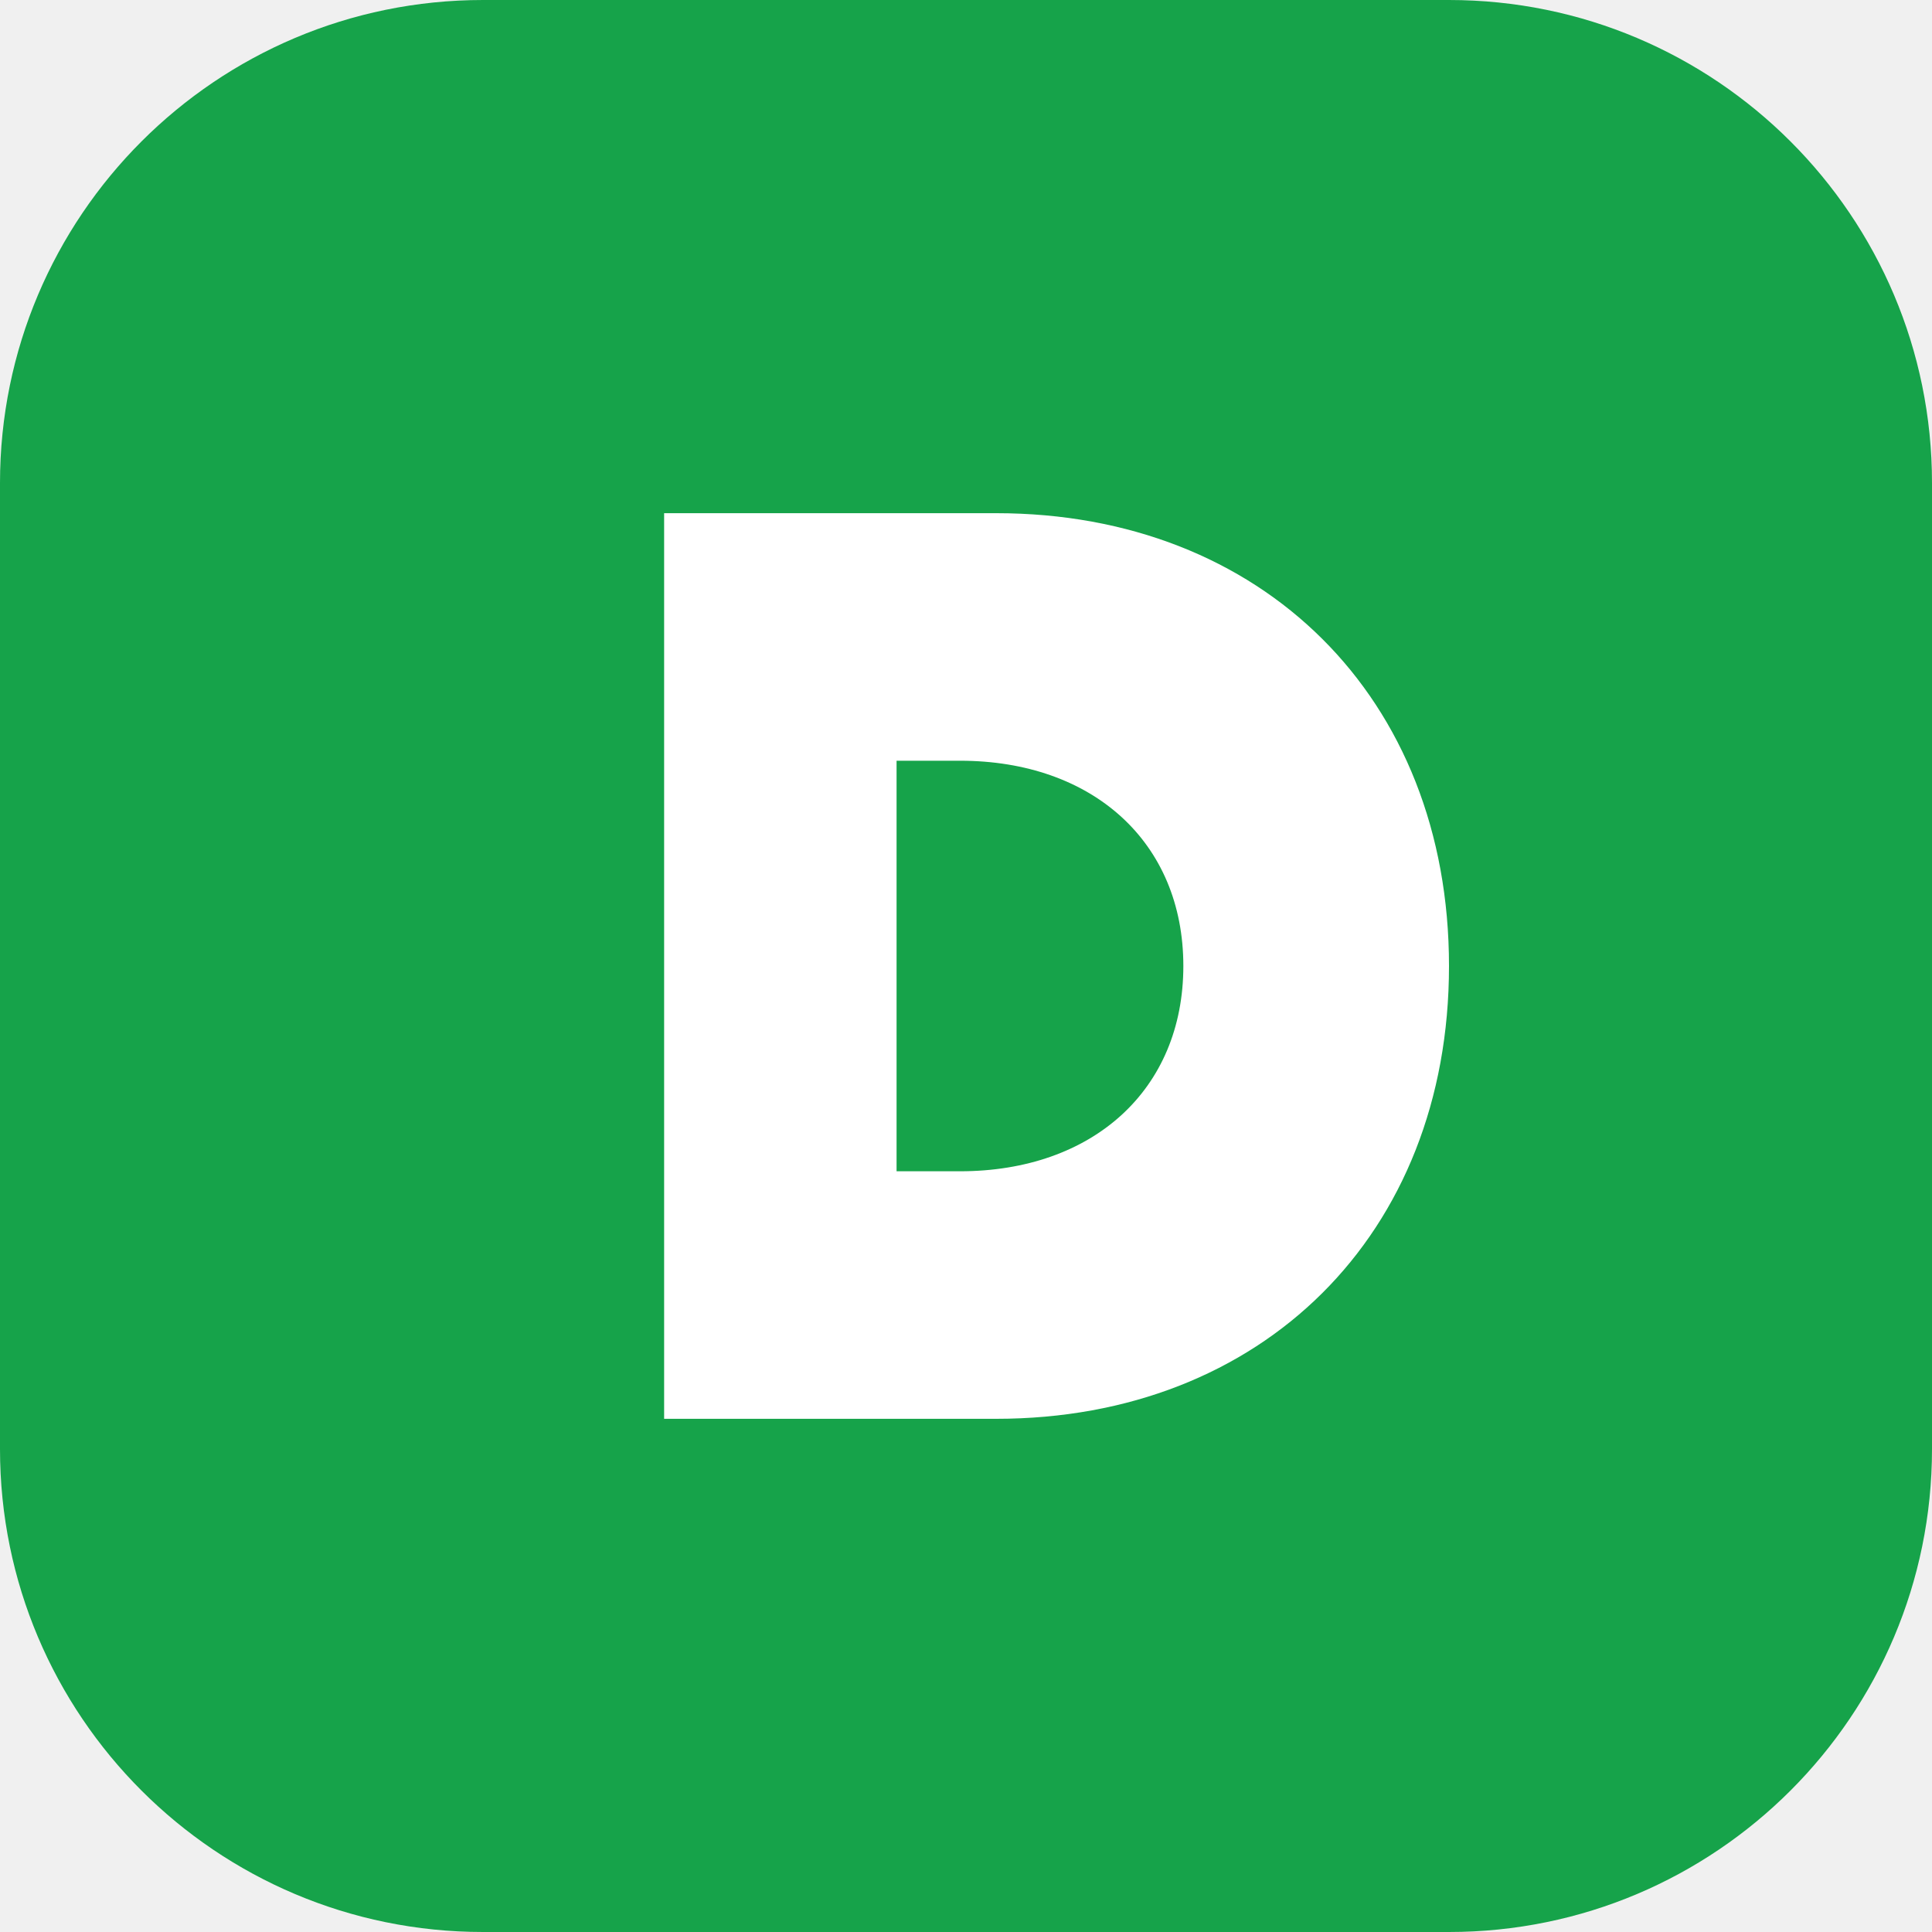
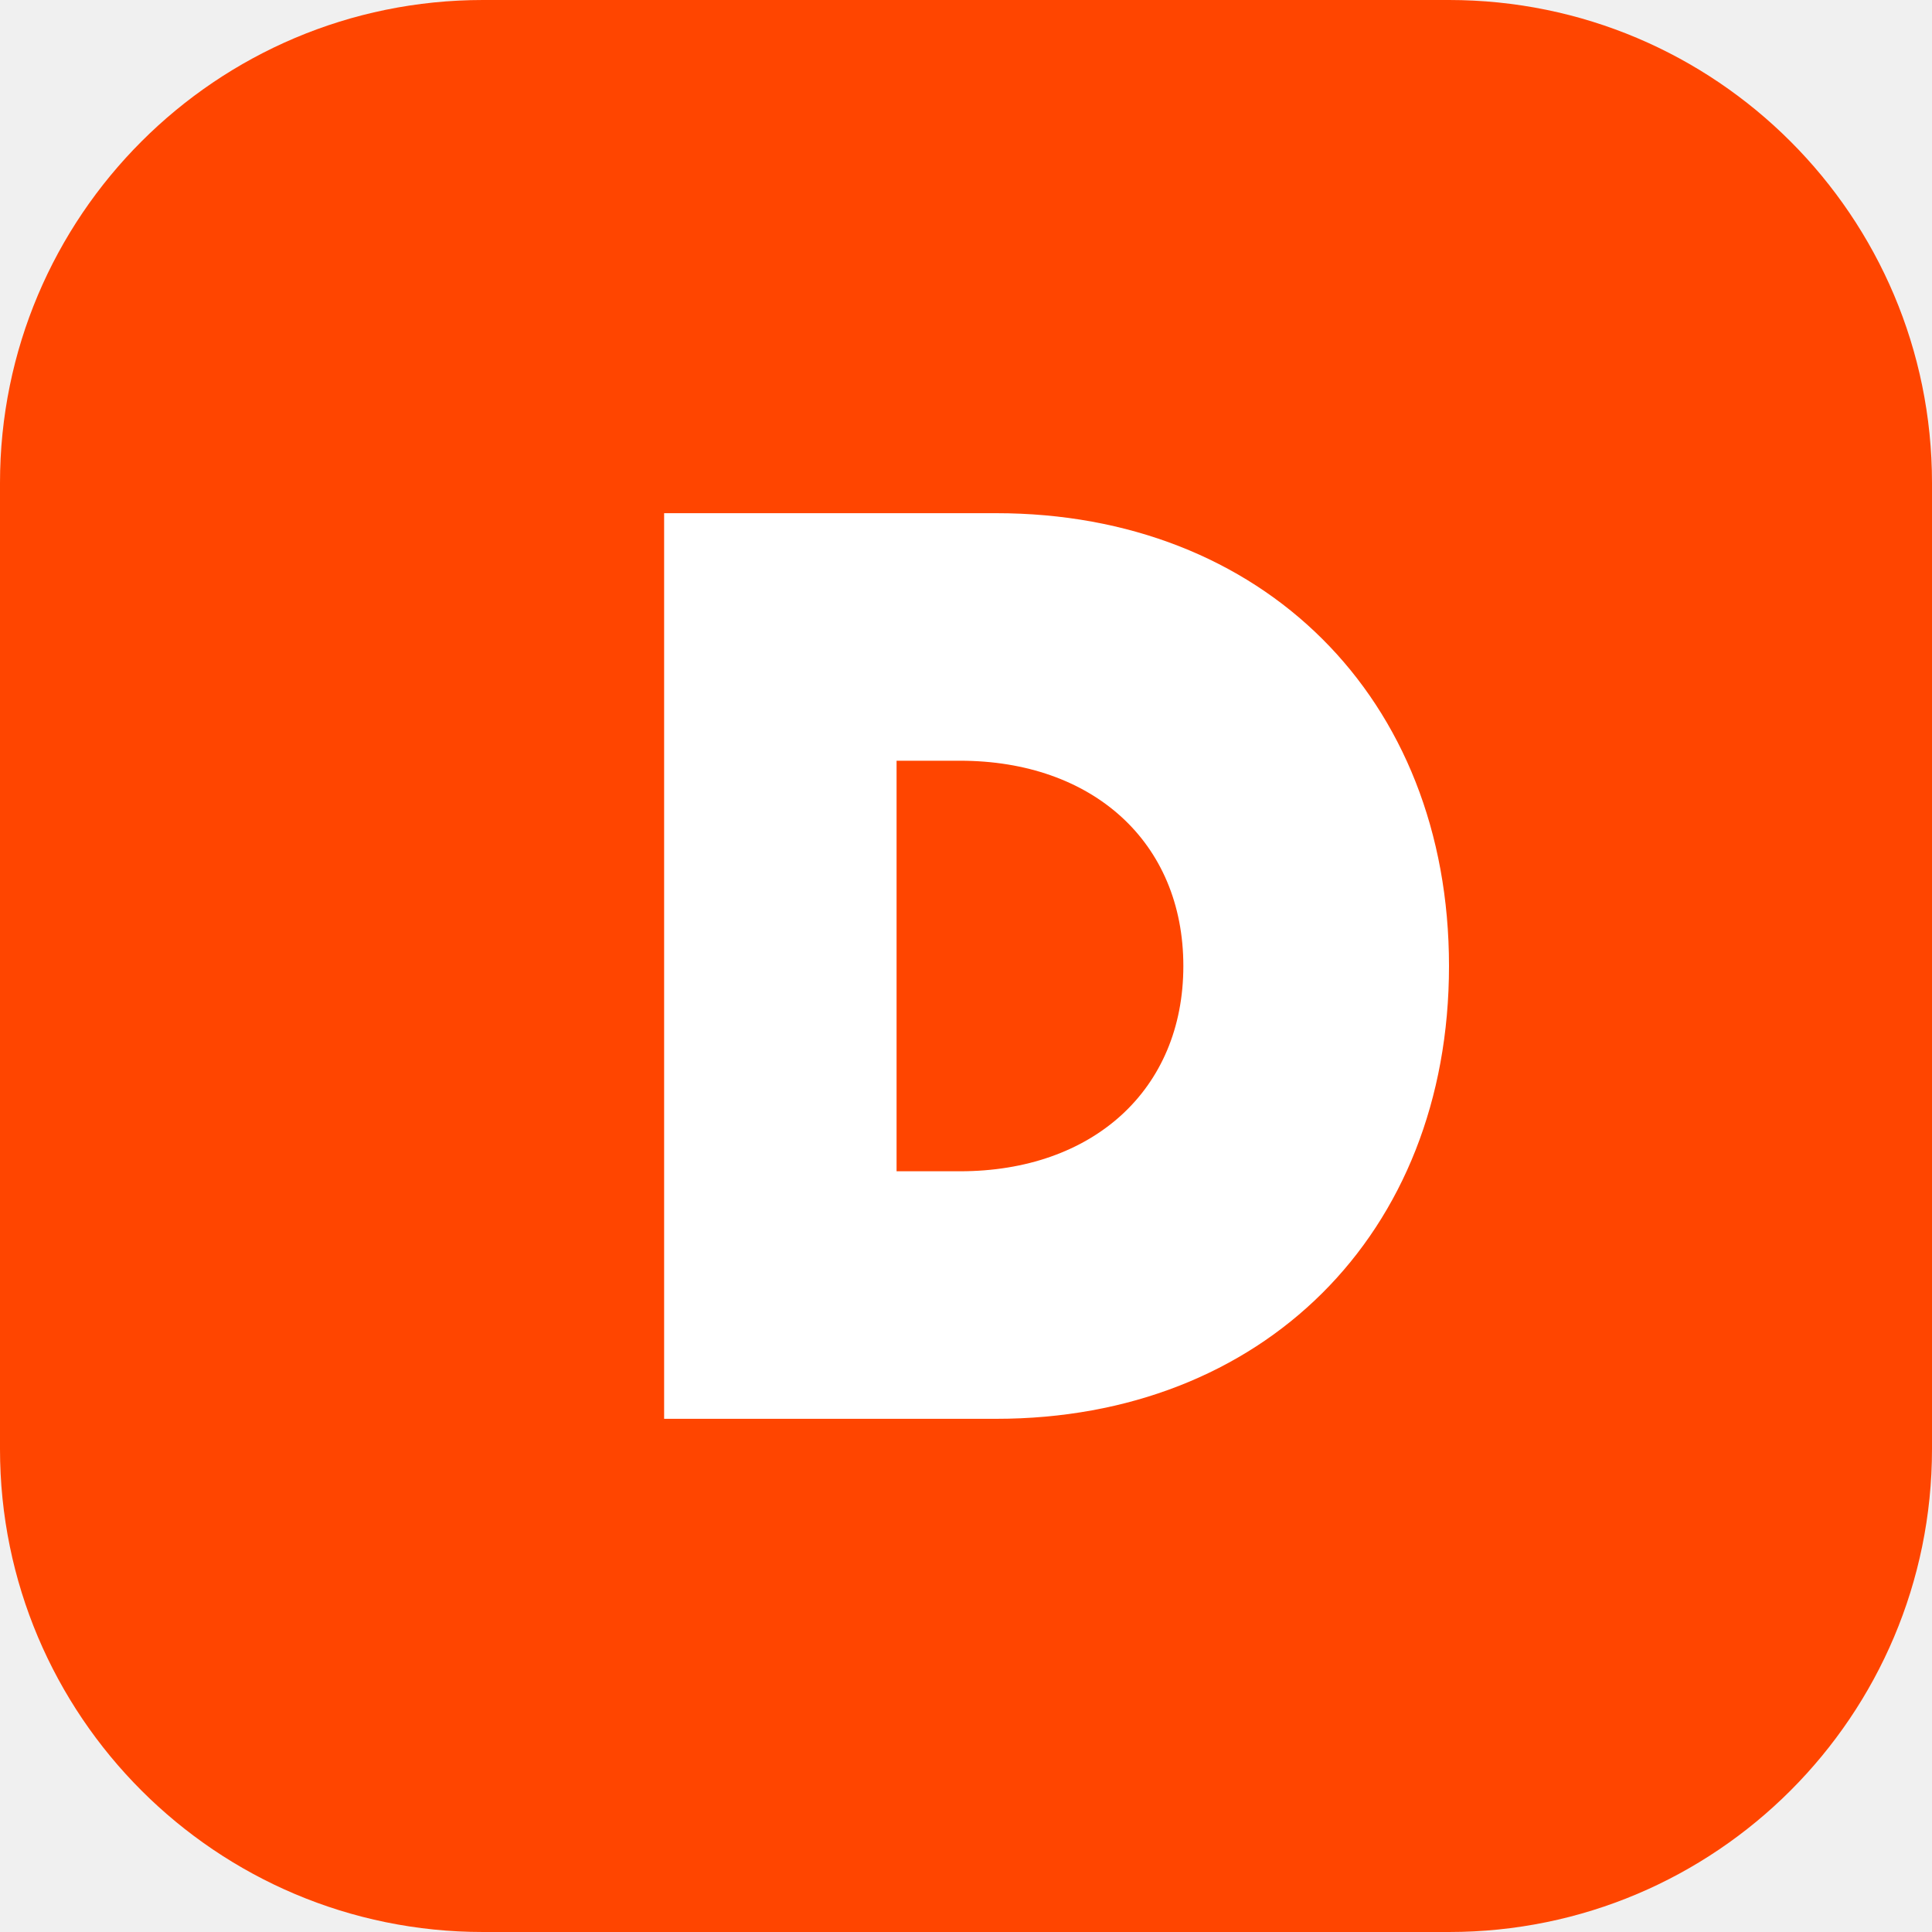
<svg xmlns="http://www.w3.org/2000/svg" viewBox="0 0 64 64" role="img" aria-label="Delivr">
-   <rect width="64" height="64" rx="16" fill="#16a34a" />
+   <rect width="64" height="64" rx="16" fill="#FF4500" />
  <path d="M22 17h11c8.8 0 15 6.1 15 15s-6.2 15-15 15H22V17zm9.8 8.2h-2.1v13.6h2.1c4.4 0 7.4-2.7 7.4-6.8s-3-6.8-7.4-6.8z" fill="#ffffff" />
</svg>
